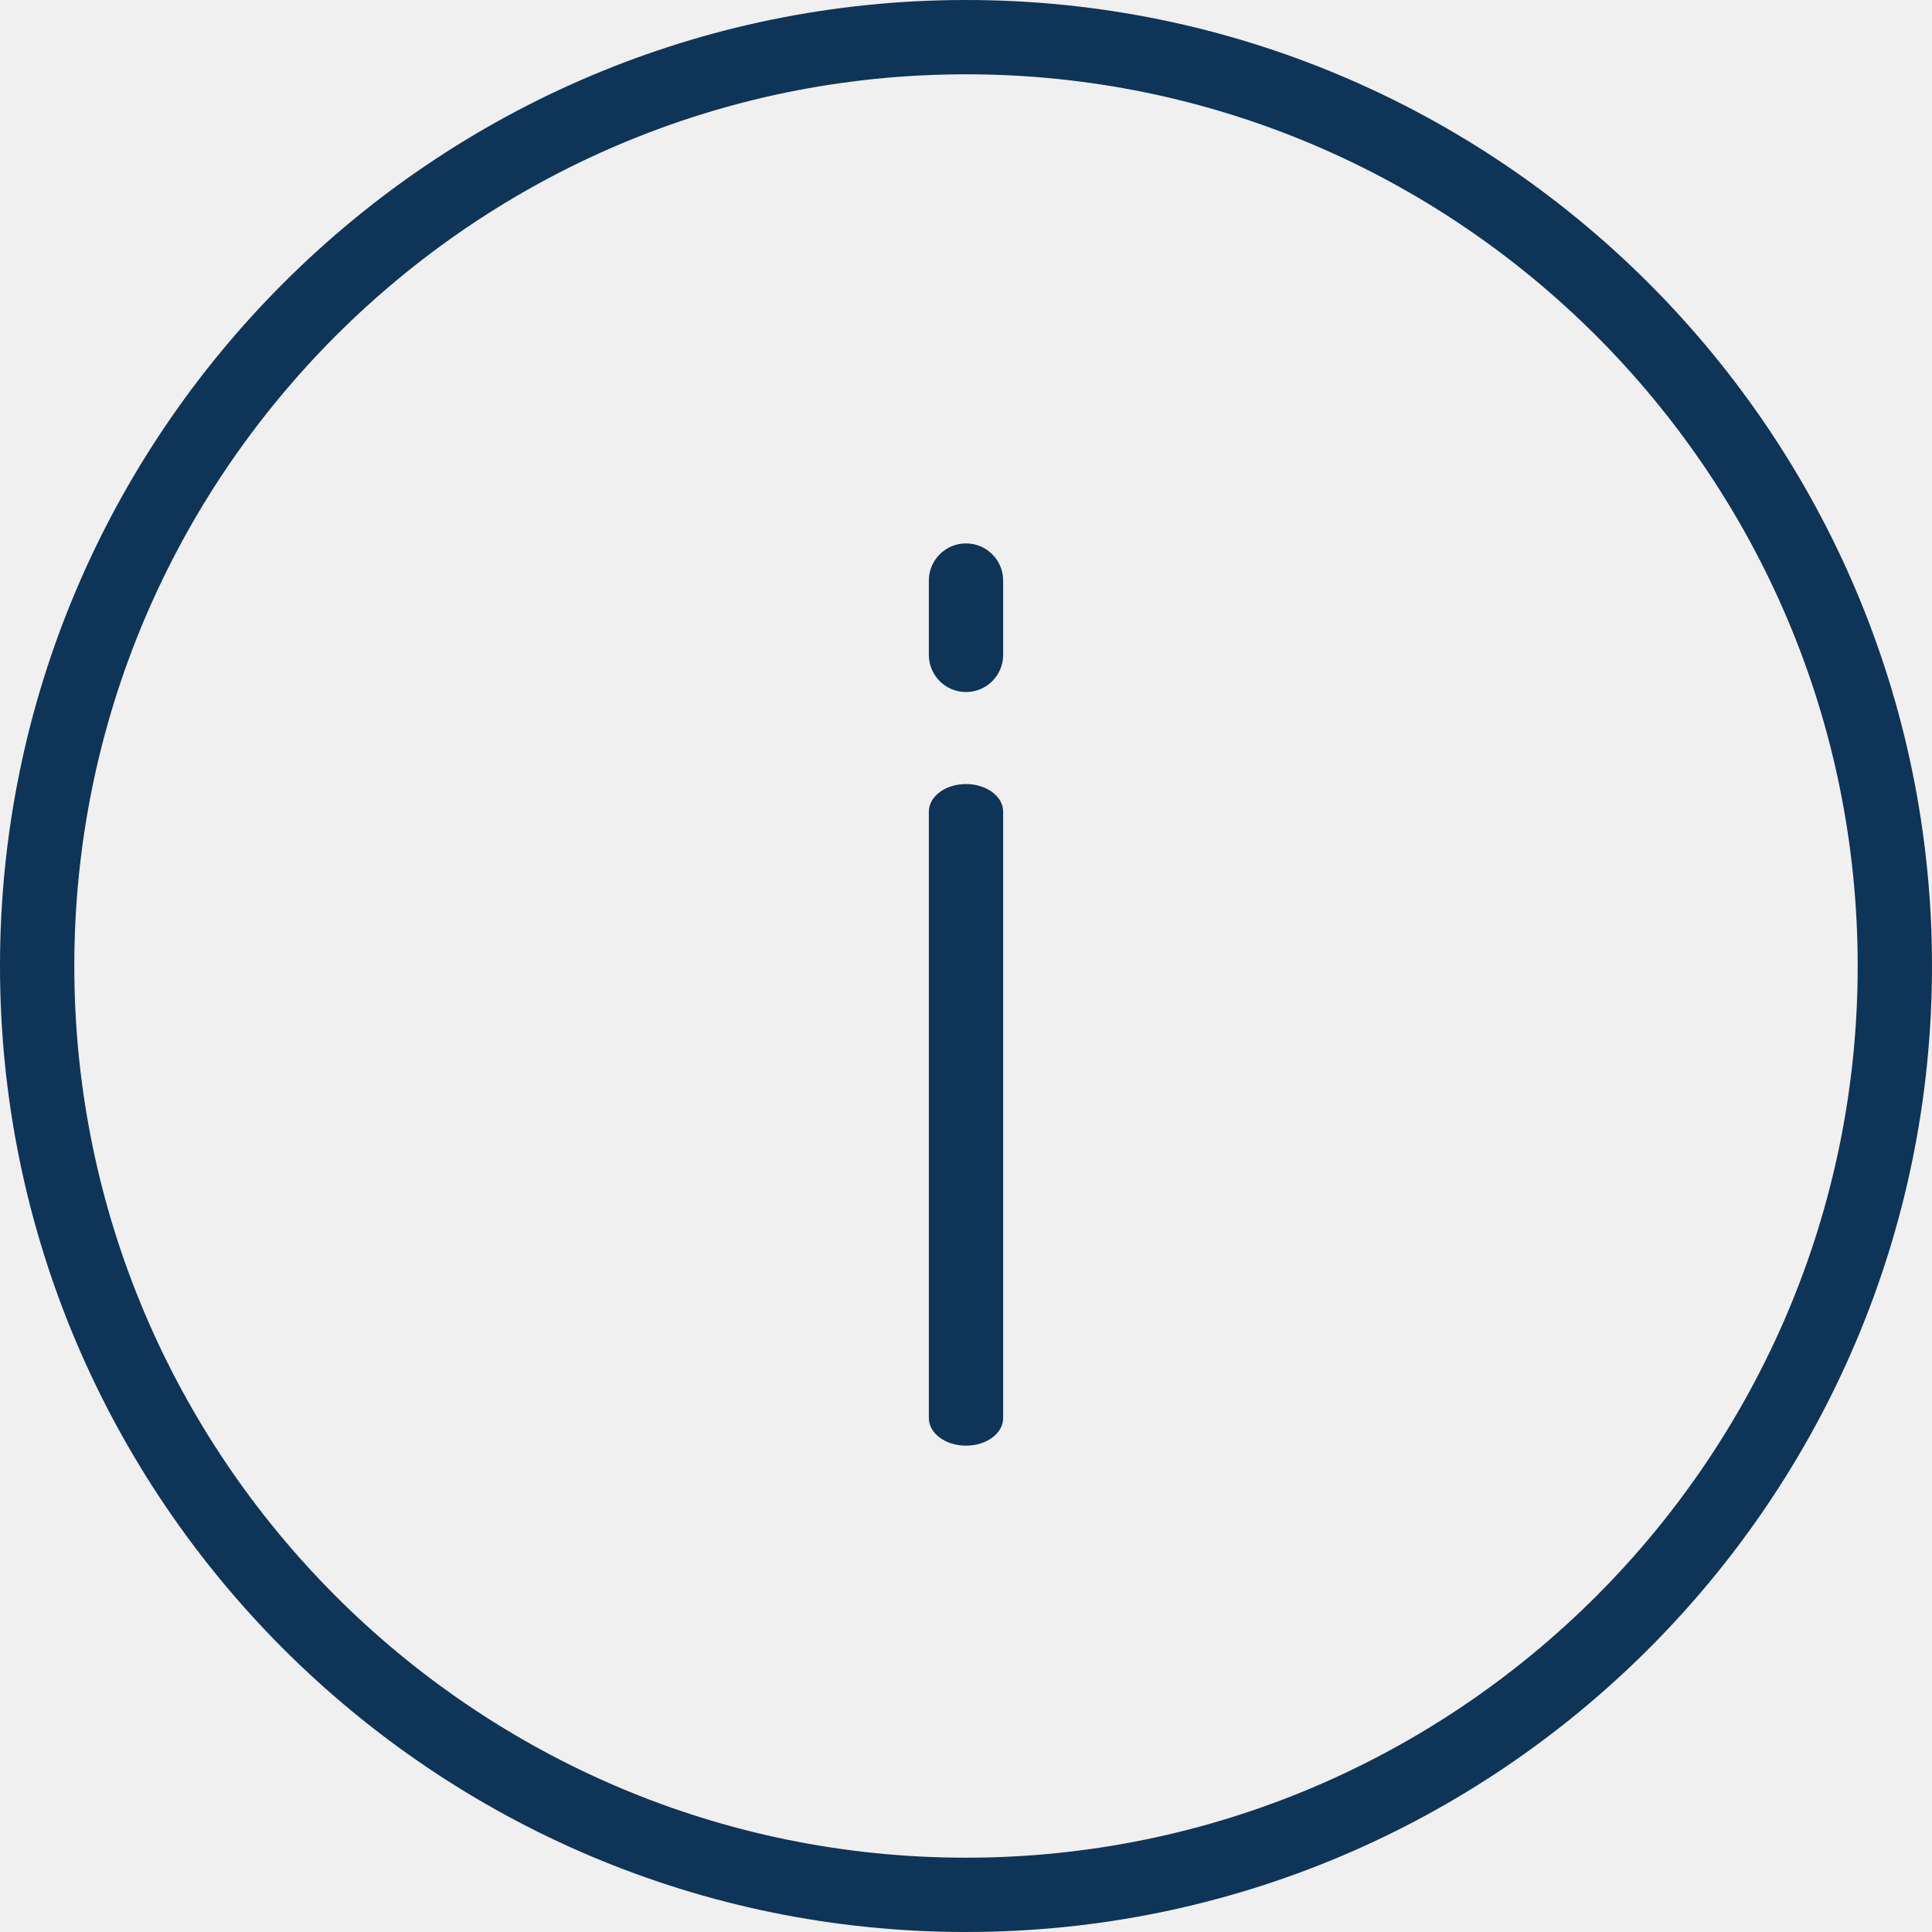
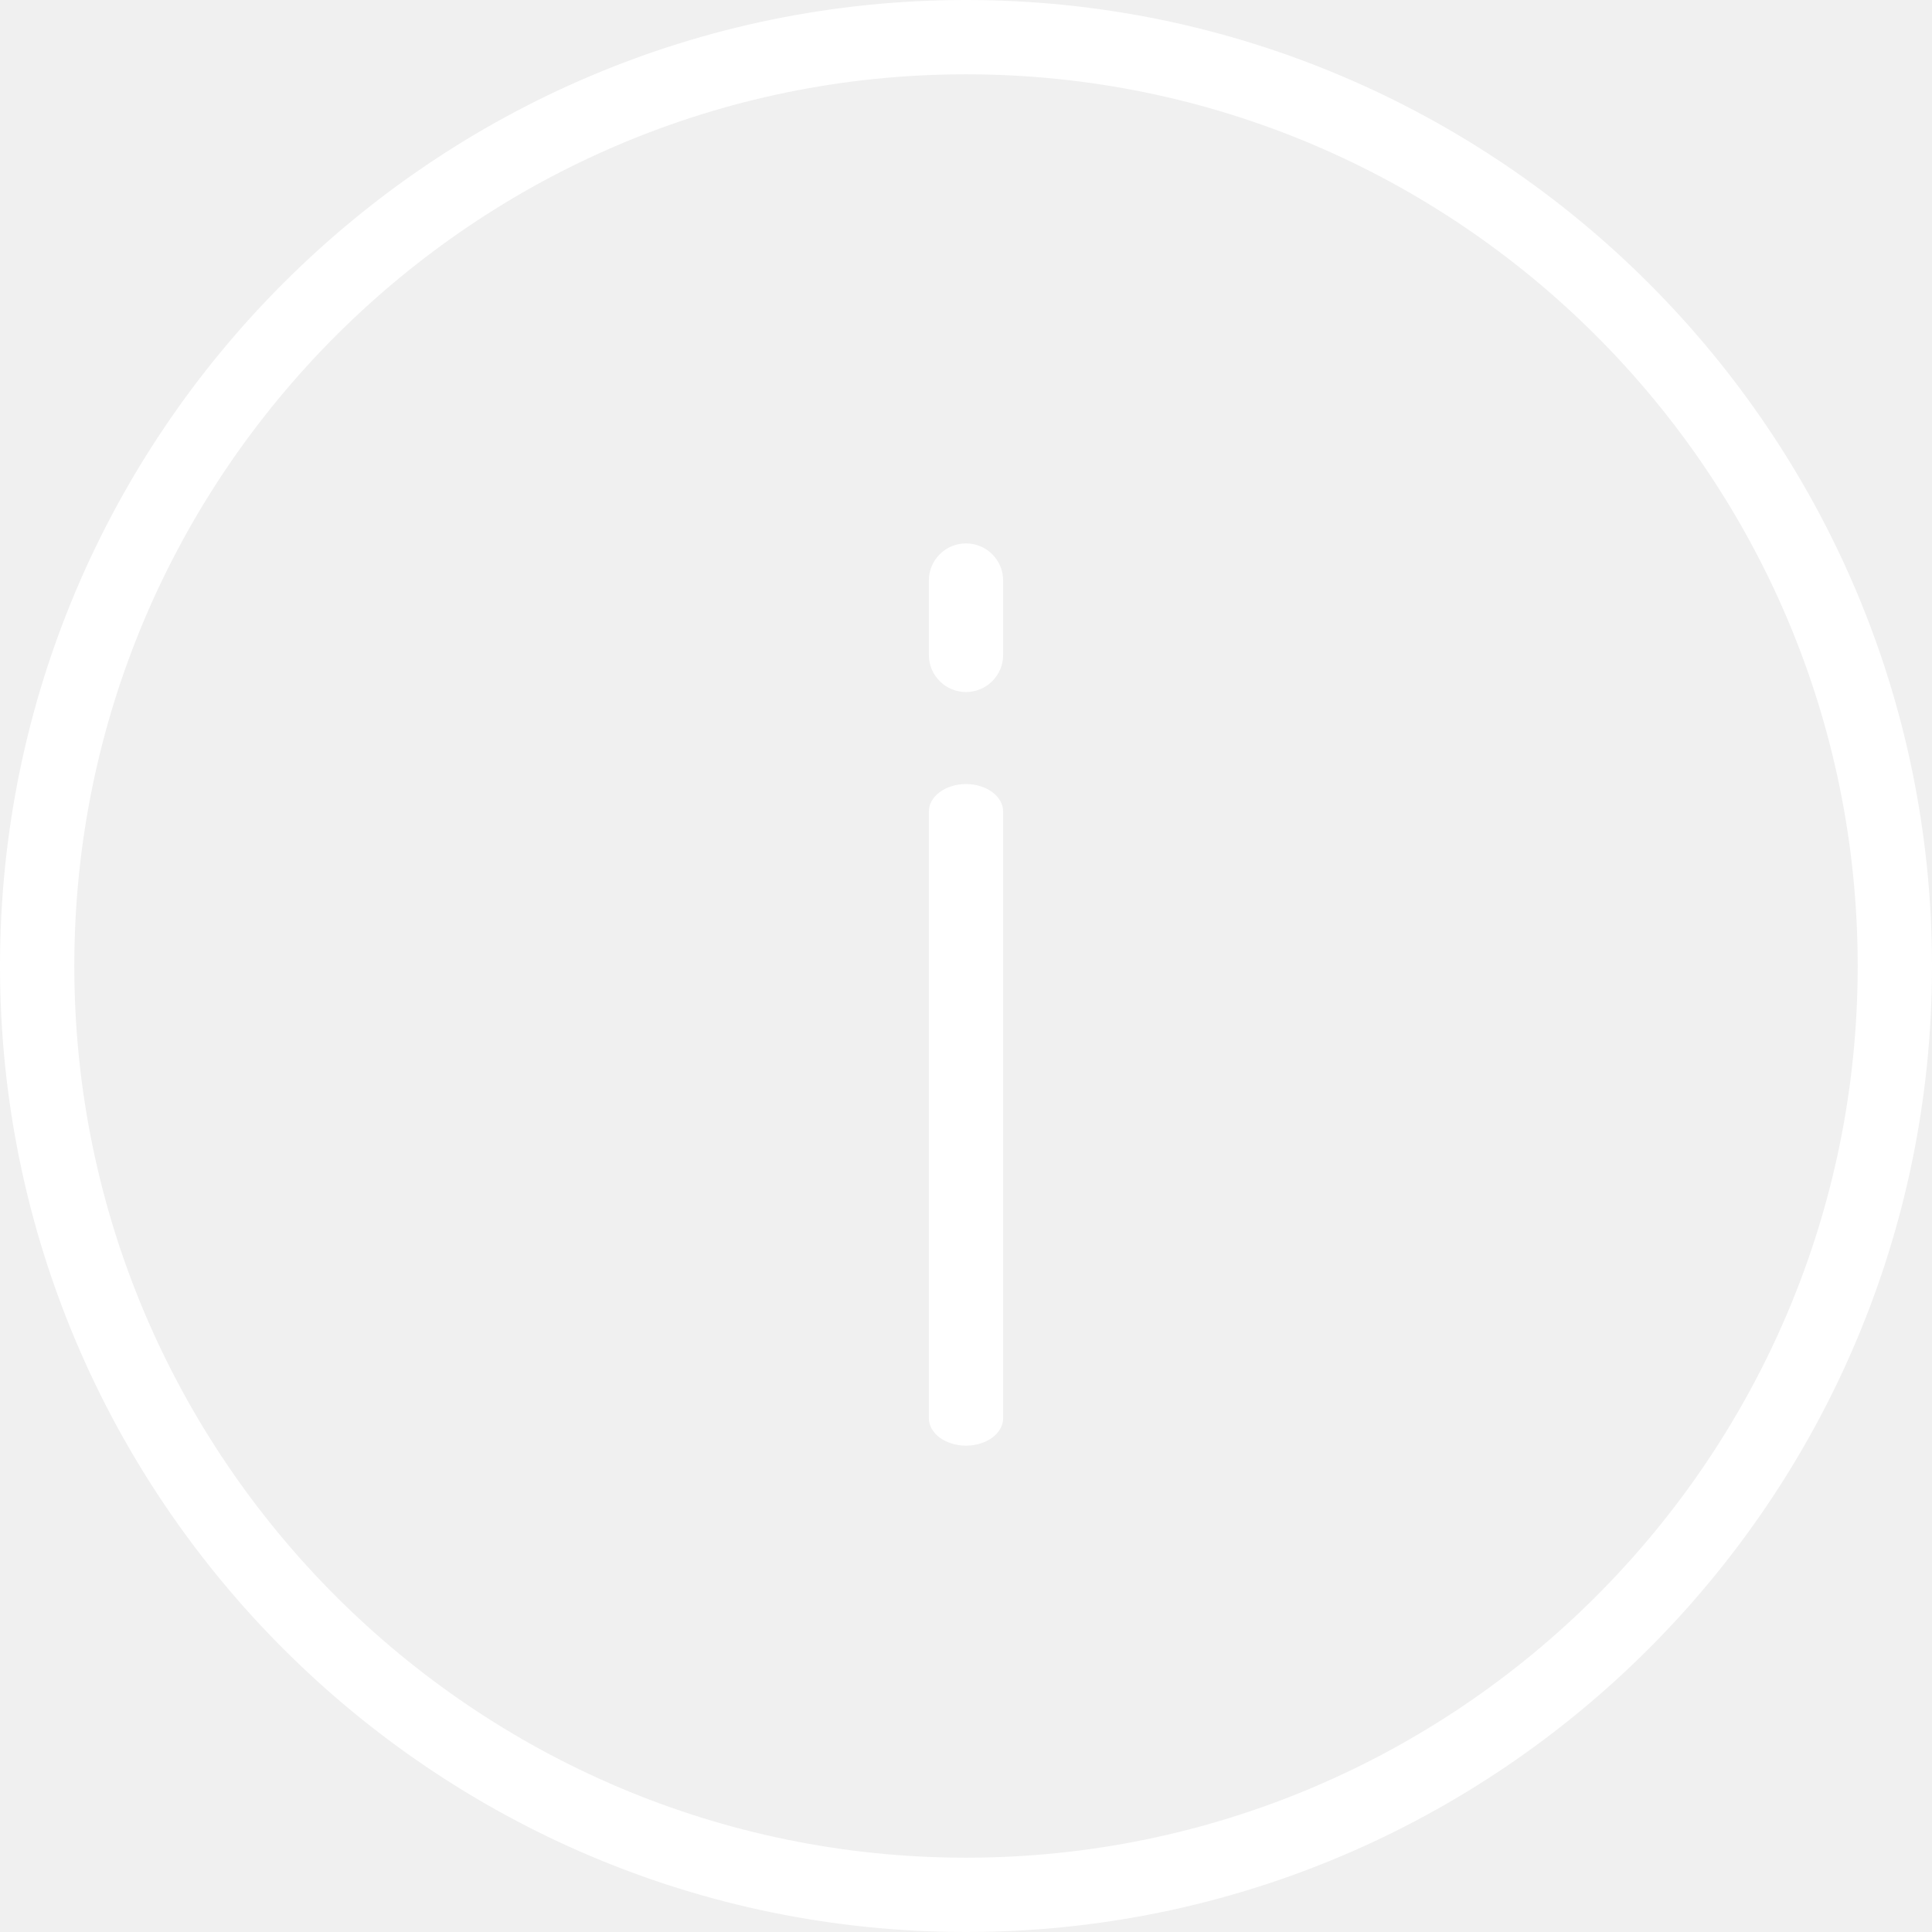
- <svg xmlns="http://www.w3.org/2000/svg" version="1.1" id="Capa_1" x="0px" y="0px" viewBox="0 0 52 52" style="enable-background:new 0 0 52 52; fill: #0e3457;">
+ <svg xmlns="http://www.w3.org/2000/svg" version="1.1" id="Capa_1" x="0px" y="0px" viewBox="0 0 52 52" style="enable-background:new 0 0 52 52; fill: white;">
  <g>
    <path d="M26,0C11.664,0,0,11.663,0,26s11.664,26,26,26s26-11.663,26-26S40.336,0,26,0z M26,50C12.767,50,2,39.233,2,26 S12.767,2,26,2s24,10.767,24,24S39.233,50,26,50z" />
    <path d="M 26 21.103 C 25.448 21.103 25 21.434 25 21.845 L 25 38.168 C 25 38.579 25.448 38.91 26 38.91 C 26.552 38.91 27 38.579 27 38.168 L 27 21.845 C 27 21.434 26.552 21.103 26 21.103 Z" style="" />
    <path d="M 26 14.626 C 25.448 14.626 25 15.073 25 15.626 L 25 17.626 C 25 18.179 25.448 18.626 26 18.626 C 26.552 18.626 27 18.179 27 17.626 L 27 15.626 C 27 15.073 26.552 14.626 26 14.626 Z" />
  </g>
  <g />
  <g />
  <g />
  <g />
  <g />
  <g />
  <g />
  <g />
  <g />
  <g />
  <g />
  <g />
  <g />
  <g />
  <g />
</svg>
